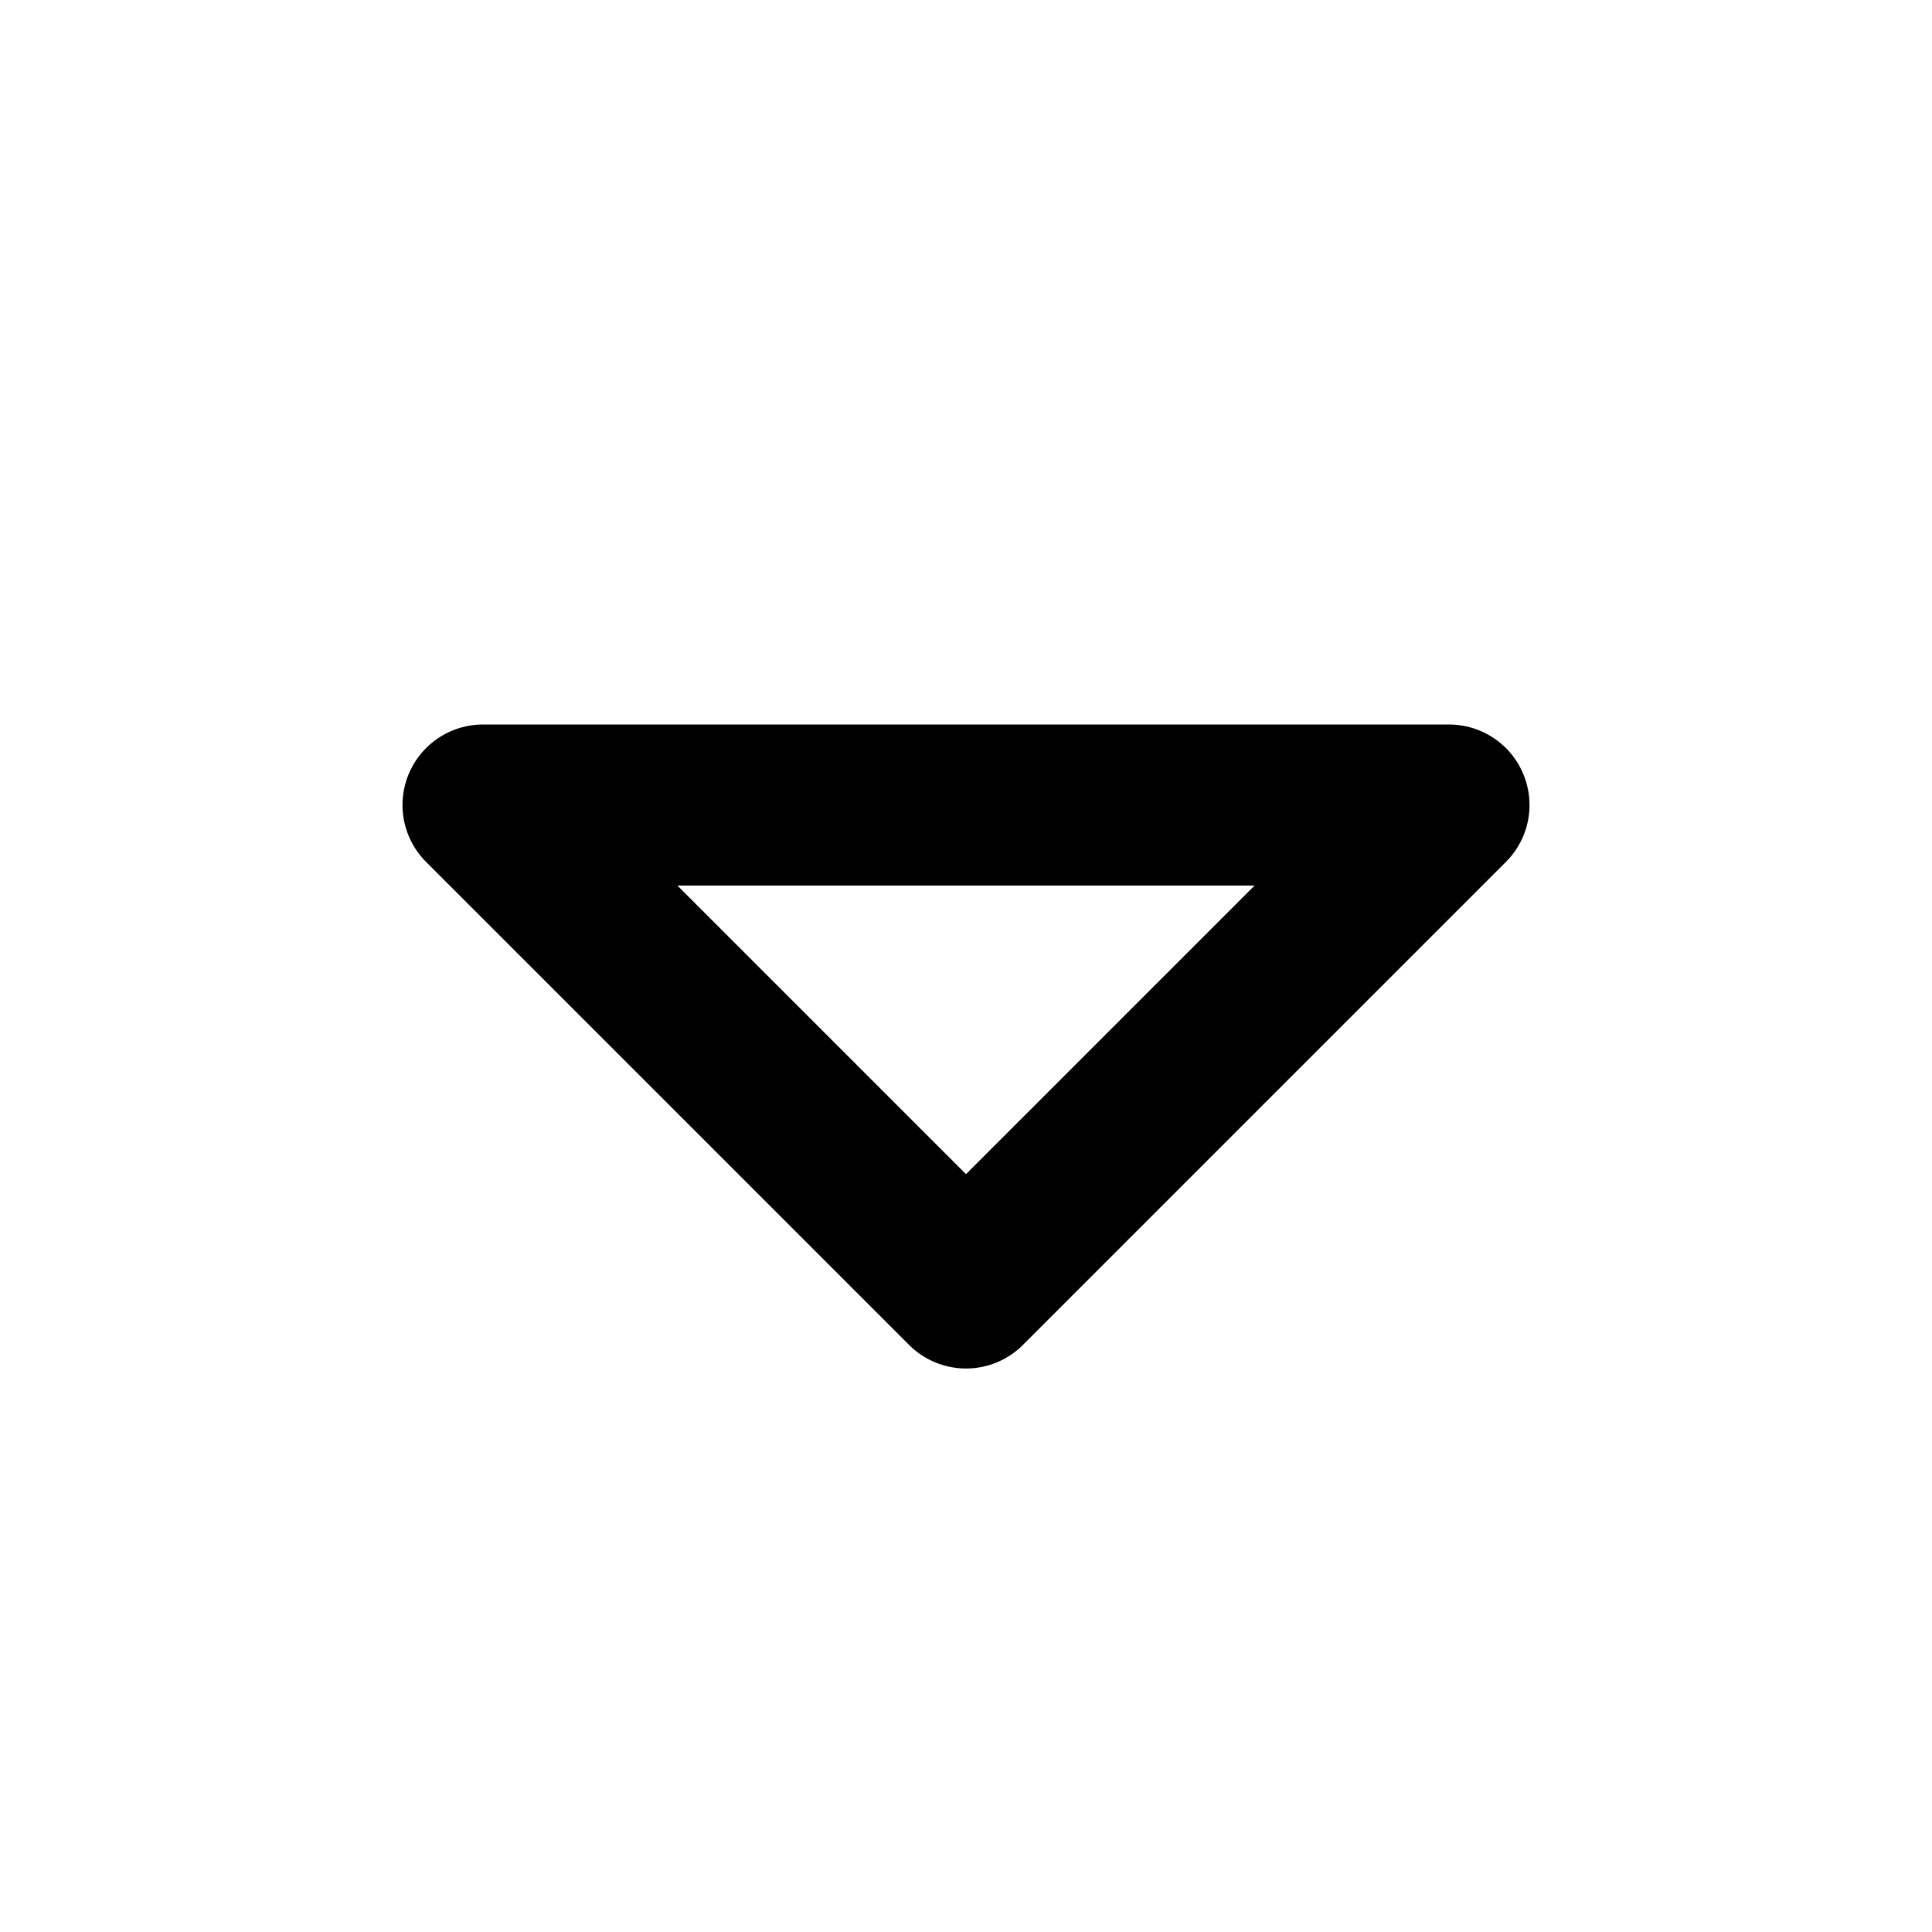
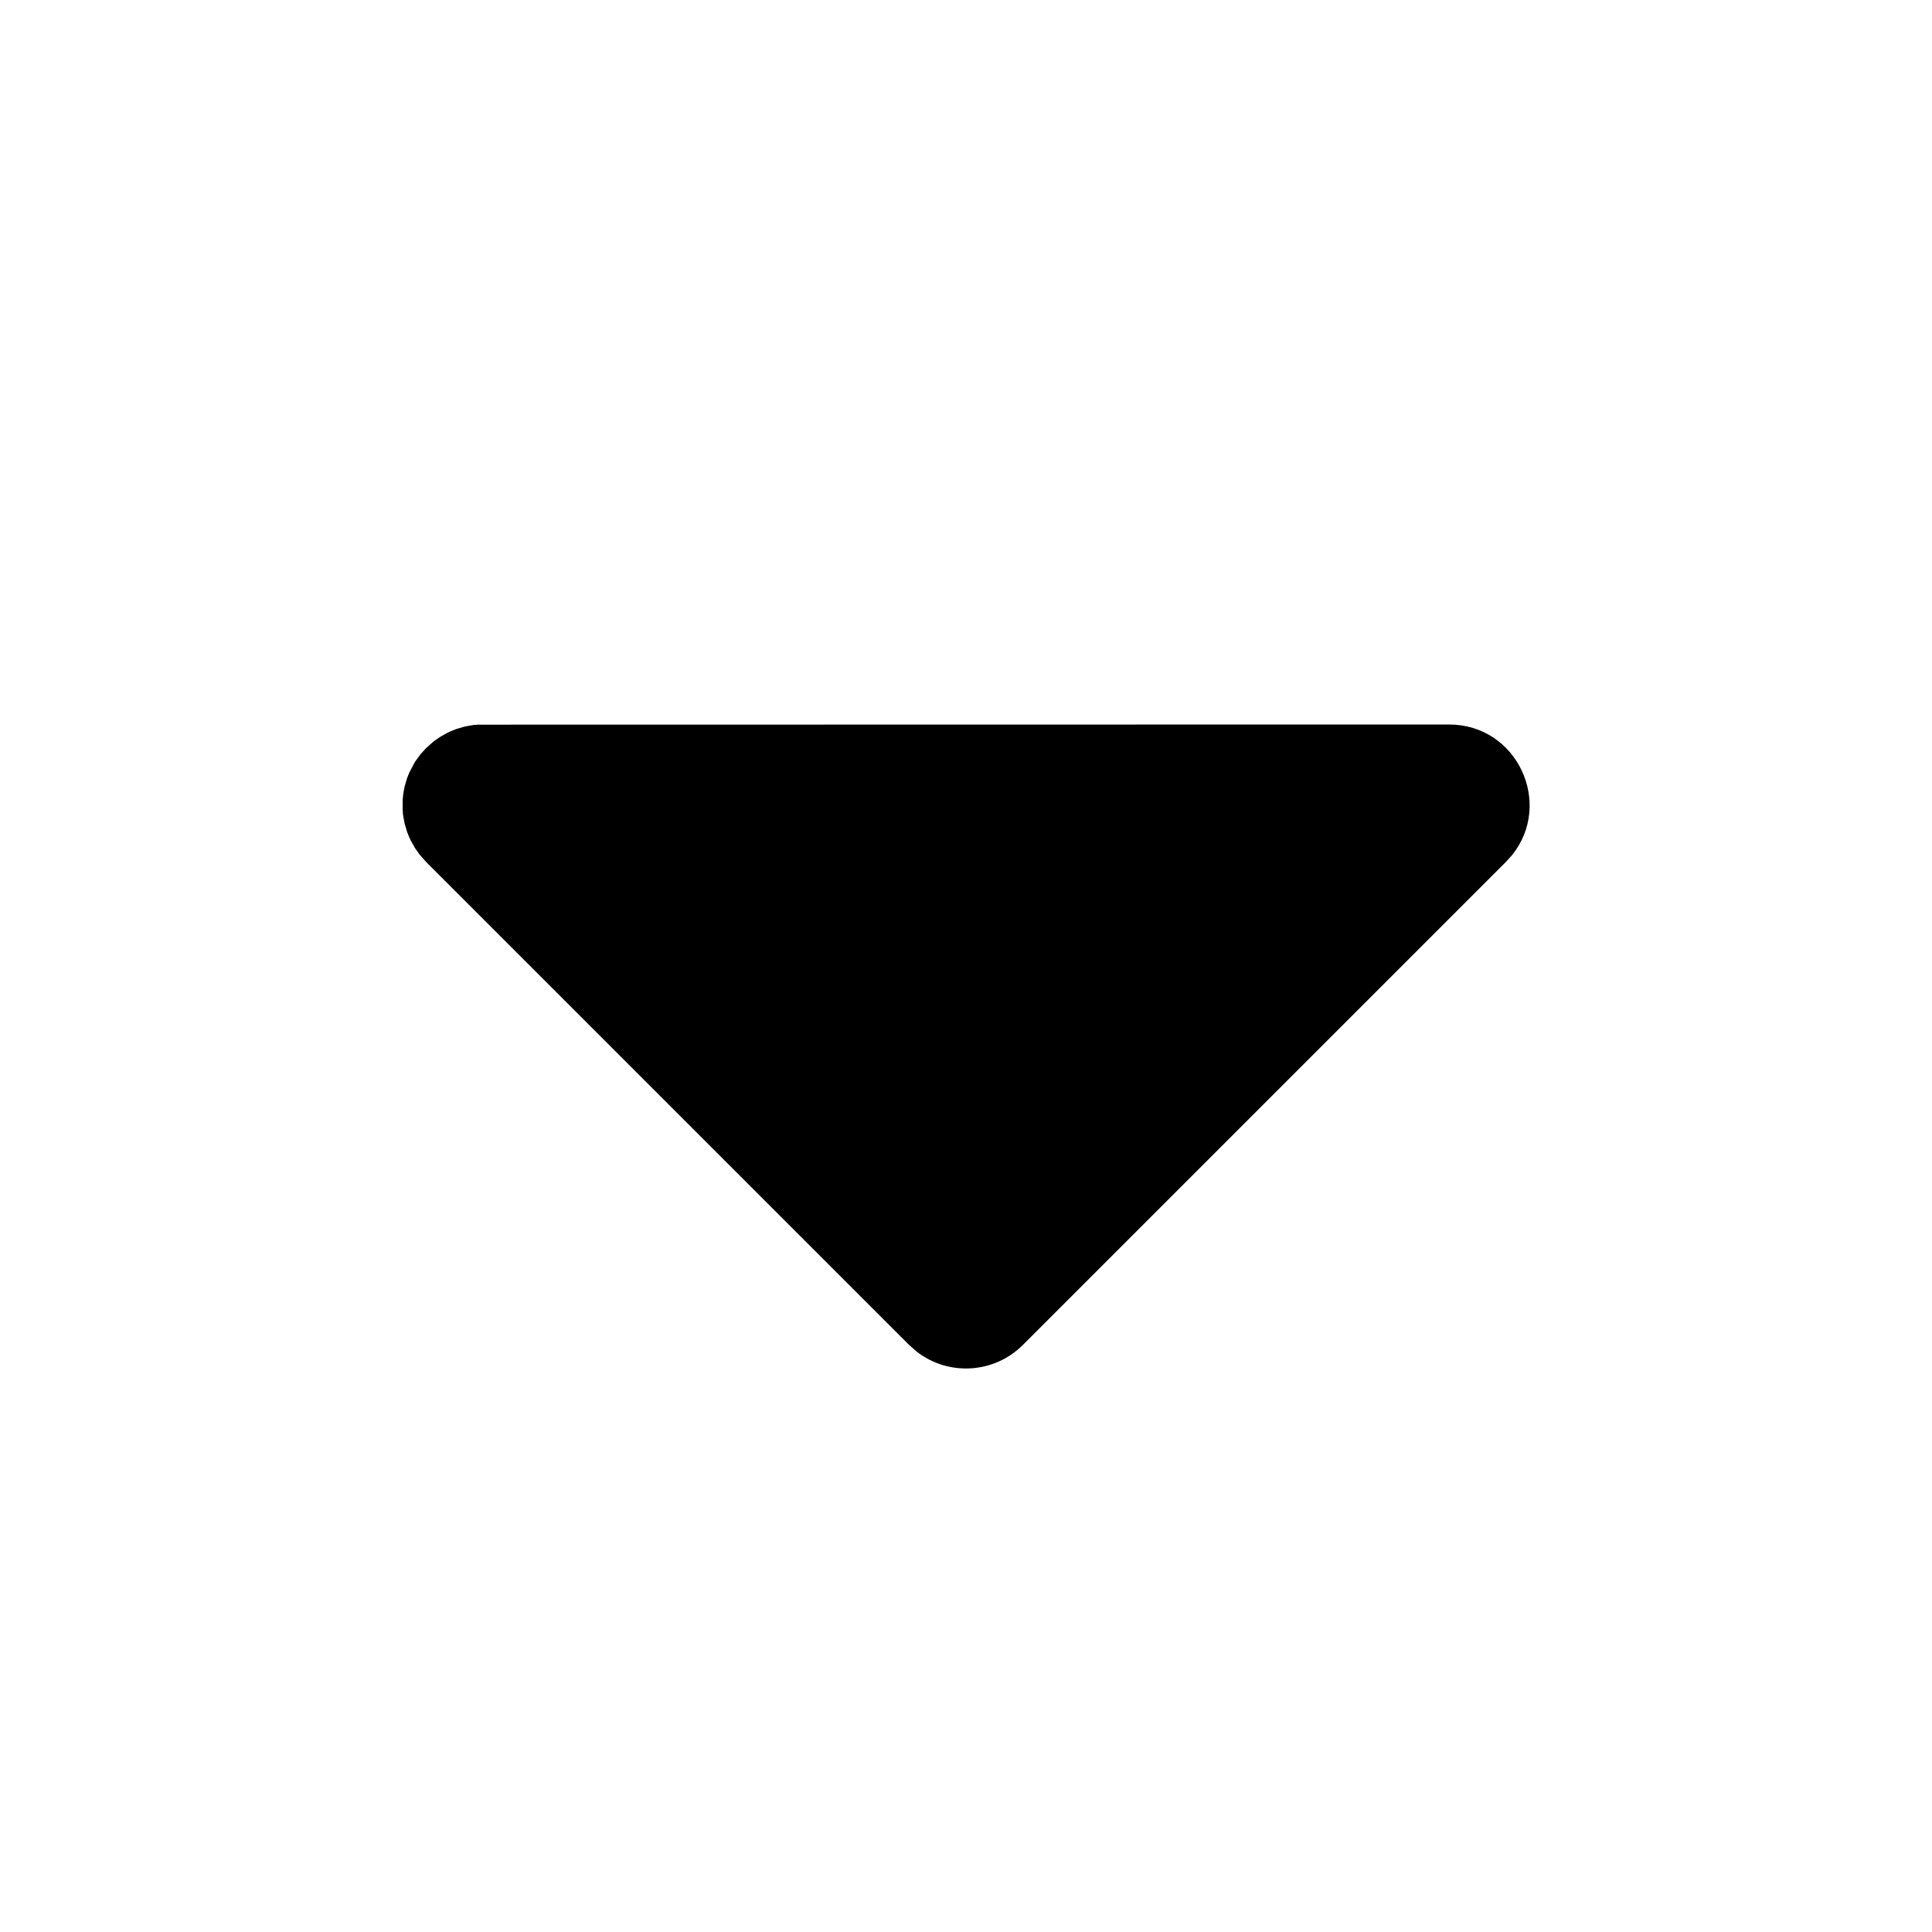
- <svg xmlns="http://www.w3.org/2000/svg" width="24" height="24" viewBox="0 0 24 24" fill="none" stroke="currentColor" stroke-width="2" stroke-linecap="round" stroke-linejoin="round" class="icon icon-tabler icons-tabler-outline icon-tabler-caret-down">
+ <svg xmlns="http://www.w3.org/2000/svg" width="24" height="24" viewBox="0 0 24 24" fill="currentColor" class="icon icon-tabler icons-tabler-filled icon-tabler-caret-down">
  <path stroke="none" d="M0 0h24v24H0z" fill="none" />
-   <path d="M6 10l6 6l6 -6h-12" />
+   <path d="M18 9c.852 0 1.297 .986 .783 1.623l-.076 .084l-6 6a1 1 0 0 1 -1.32 .083l-.094 -.083l-6 -6l-.083 -.094l-.054 -.077l-.054 -.096l-.017 -.036l-.027 -.067l-.032 -.108l-.01 -.053l-.01 -.06l-.004 -.057v-.118l.005 -.058l.009 -.06l.01 -.052l.032 -.108l.027 -.067l.07 -.132l.065 -.09l.073 -.081l.094 -.083l.077 -.054l.096 -.054l.036 -.017l.067 -.027l.108 -.032l.053 -.01l.06 -.01l.057 -.004l12.059 -.002z" />
</svg>
